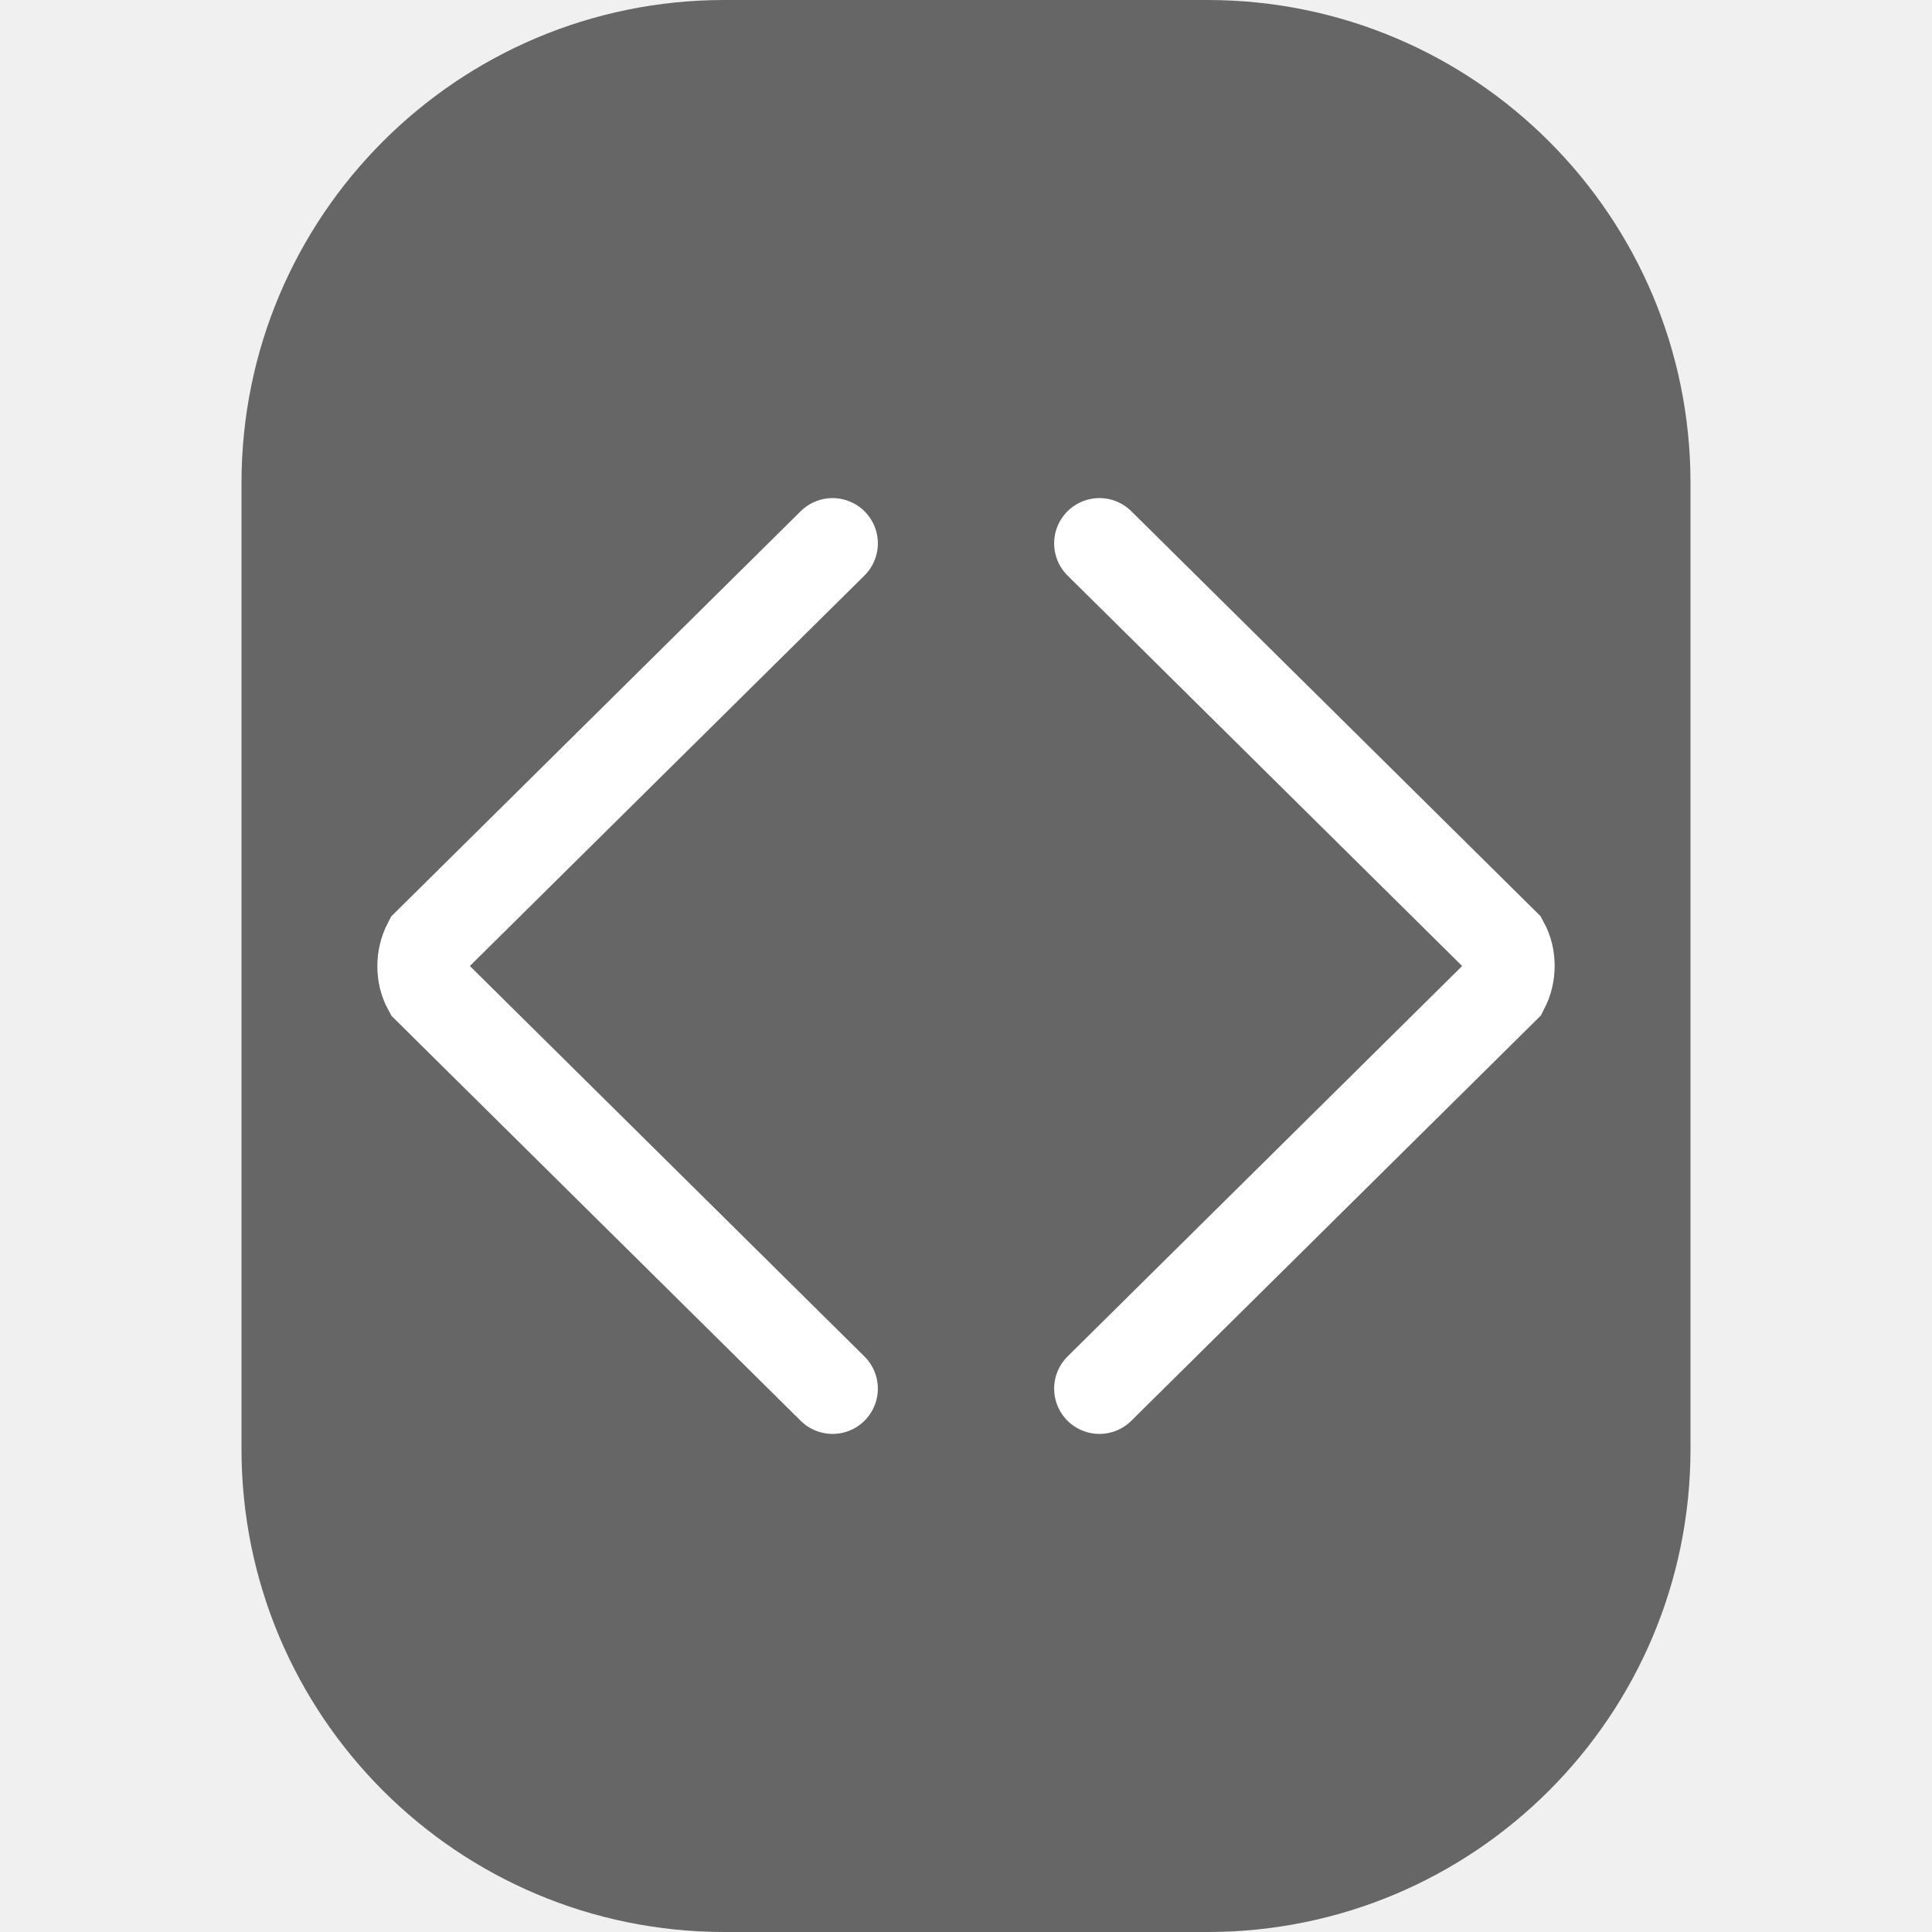
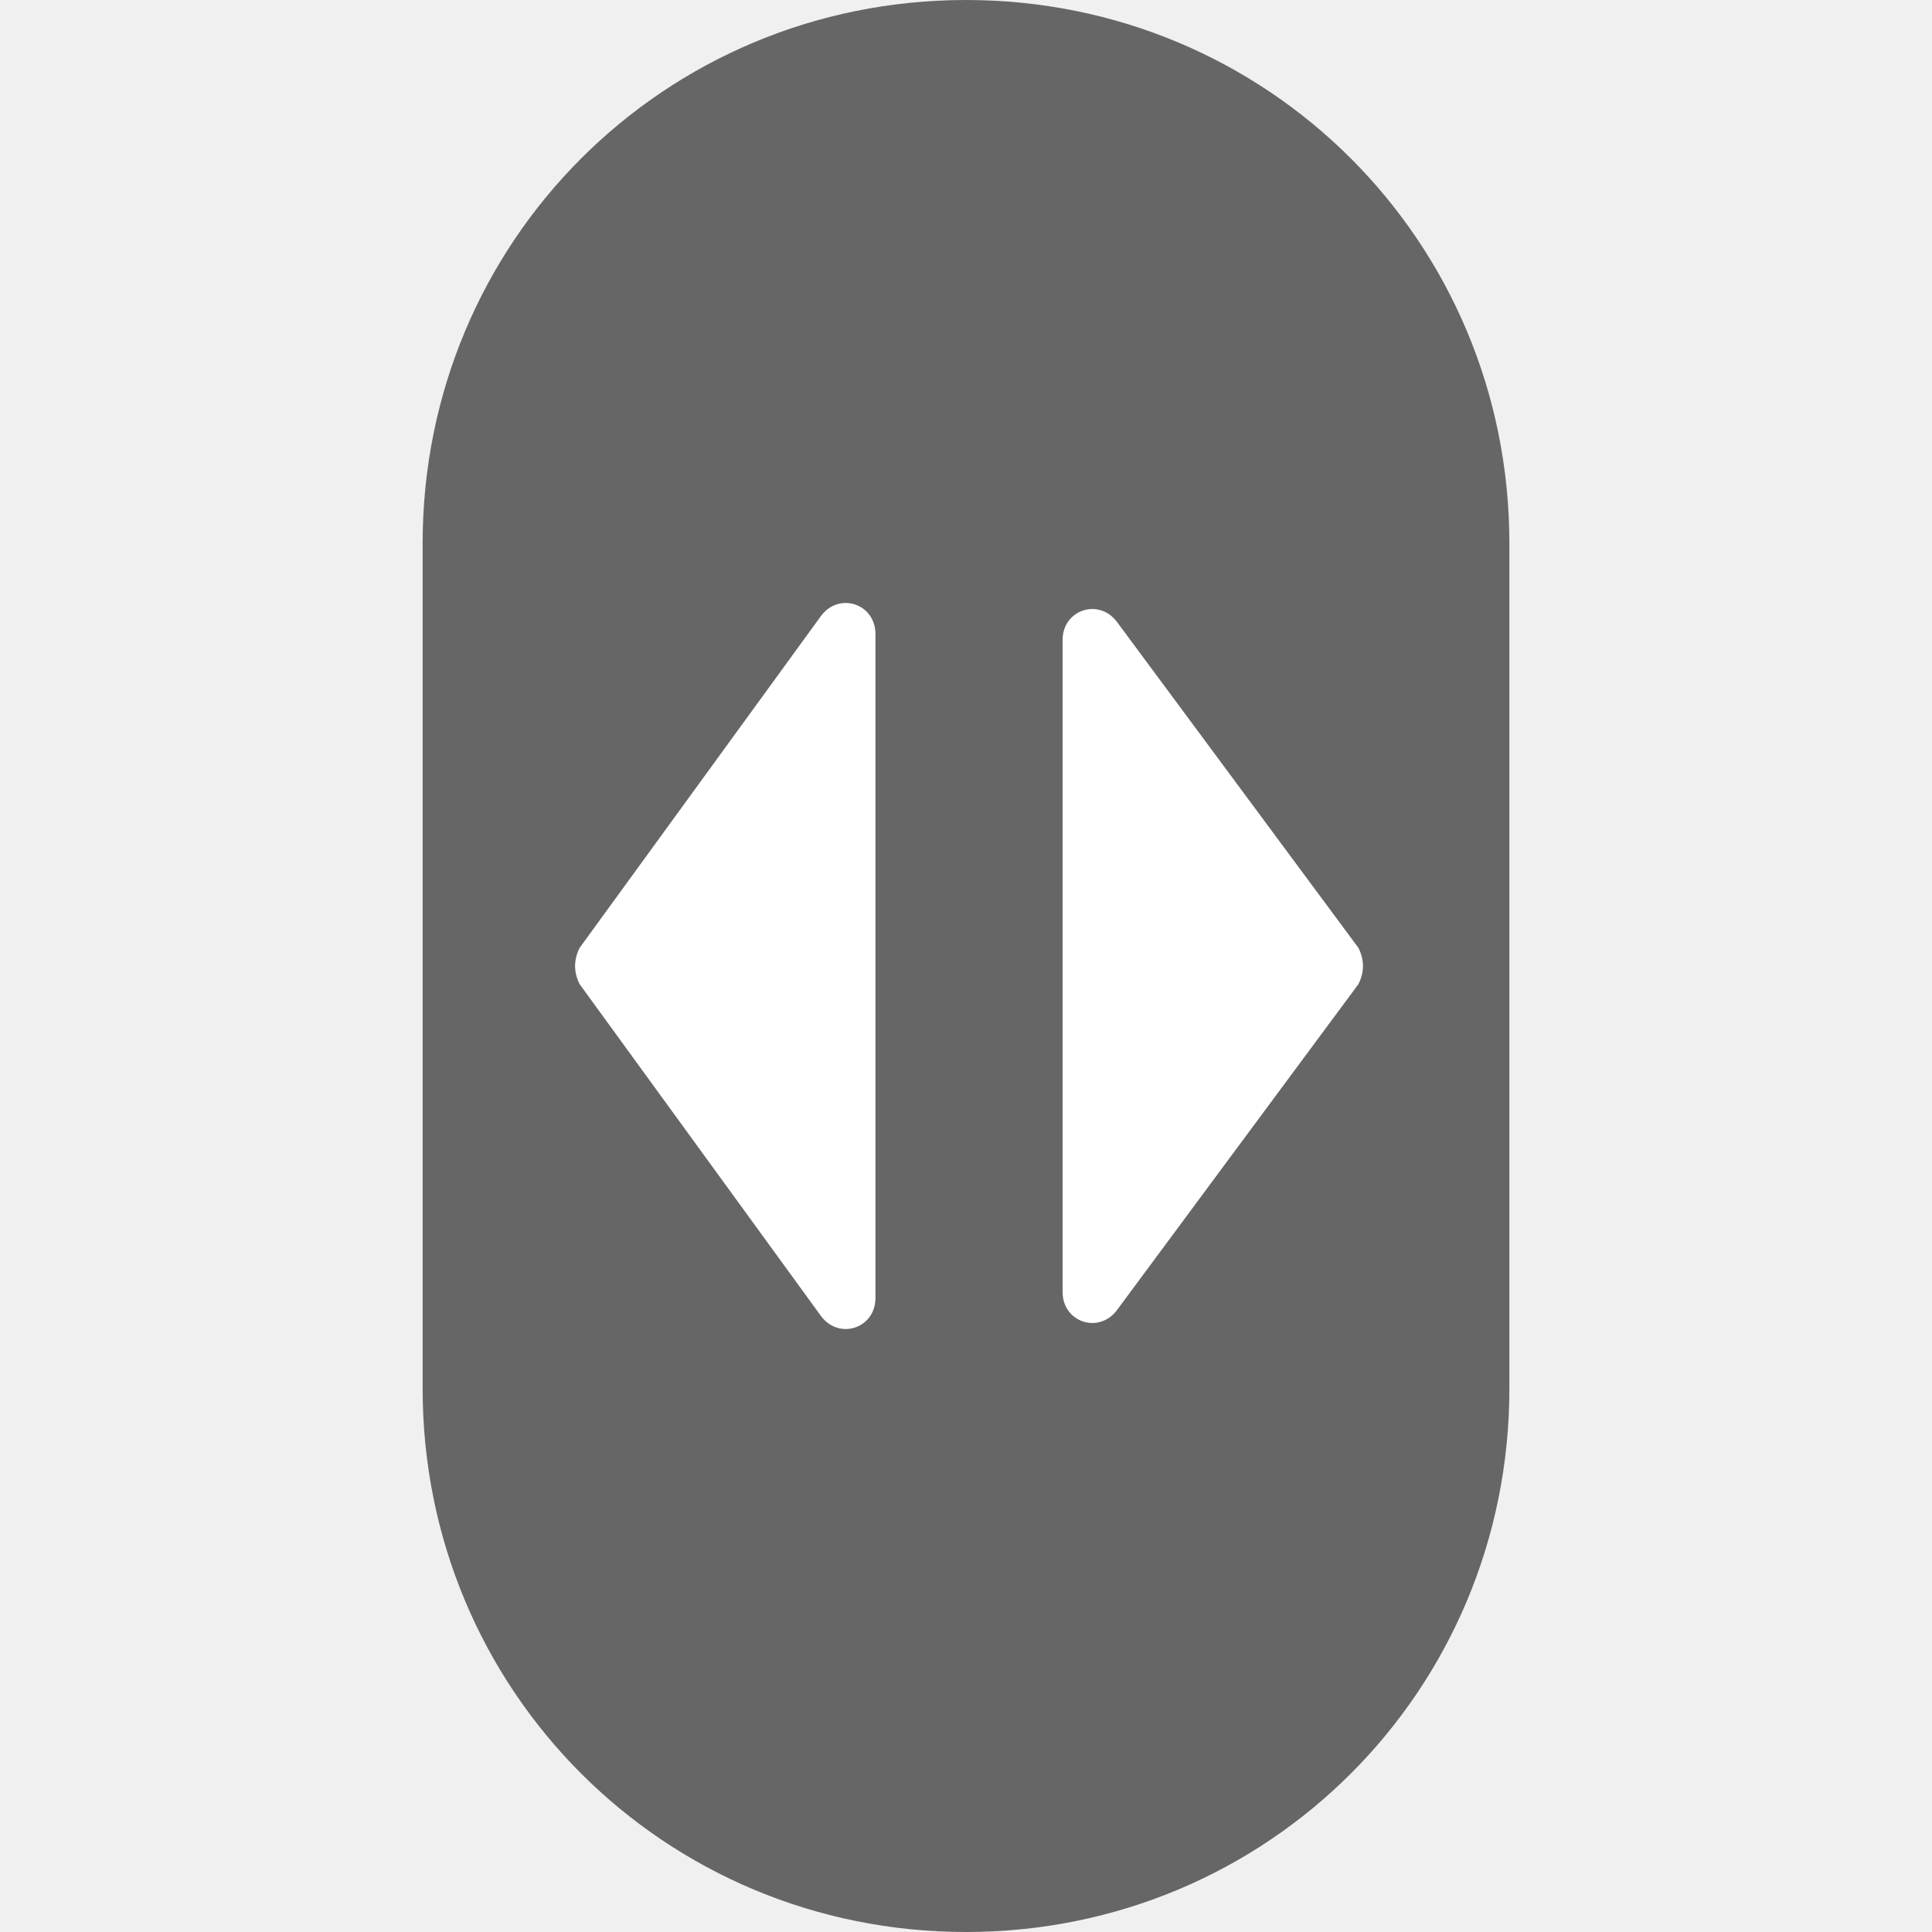
<svg xmlns="http://www.w3.org/2000/svg" version="1.1" id="Layer_1" x="0px" y="0px" viewBox="0 0 32 32" style="enable-background:new 0 0 32 32;" xml:space="preserve">
  <style type="text/css">
	.st0{fill:#666666;}
- 	.st1{fill:none;stroke:#FFFFFF;stroke-width:1.5;stroke-linecap:round;stroke-miterlimit:10;}
+ 	.st1{fill:#FFFFFF;}
</style>
-   <path class="st0" d="M20,32h-8c-4.42,0-8-3.58-8-8V8c0-4.42,3.58-8,8-8h8c4.42,0,8,3.58,8,8v16C28,28.42,24.42,32,20,32z" />
-   <path class="st1" d="M13.79,23l-6.7-6.63c-0.12-0.22-0.12-0.51,0-0.74L13.79,9" />
-   <path class="st1" d="M18.21,9l6.7,6.63c0.12,0.22,0.12,0.51,0,0.74L18.21,23" />
+   <path class="st0" d="M16,32L16,32c-5,0-9-4-9-9V9c0-5,4-9,9-9h0c5,0,9,4,9,9v14C25,28,21,32,16,32z" />
+   <path class="st1" d="M9.6,16.3l4,5.5c0.3,0.4,0.9,0.2,0.9-0.3v-11c0-0.5-0.6-0.7-0.9-0.3l-4,5.5C9.5,15.9,9.5,16.1,9.6,16.3z" />
+   <path class="st1" d="M22.5,15.7l-4-5.4c-0.3-0.4-0.9-0.2-0.9,0.3v10.8c0,0.5,0.6,0.7,0.9,0.3l4-5.4C22.6,16.1,22.6,15.9,22.5,15.7z" />
</svg>
